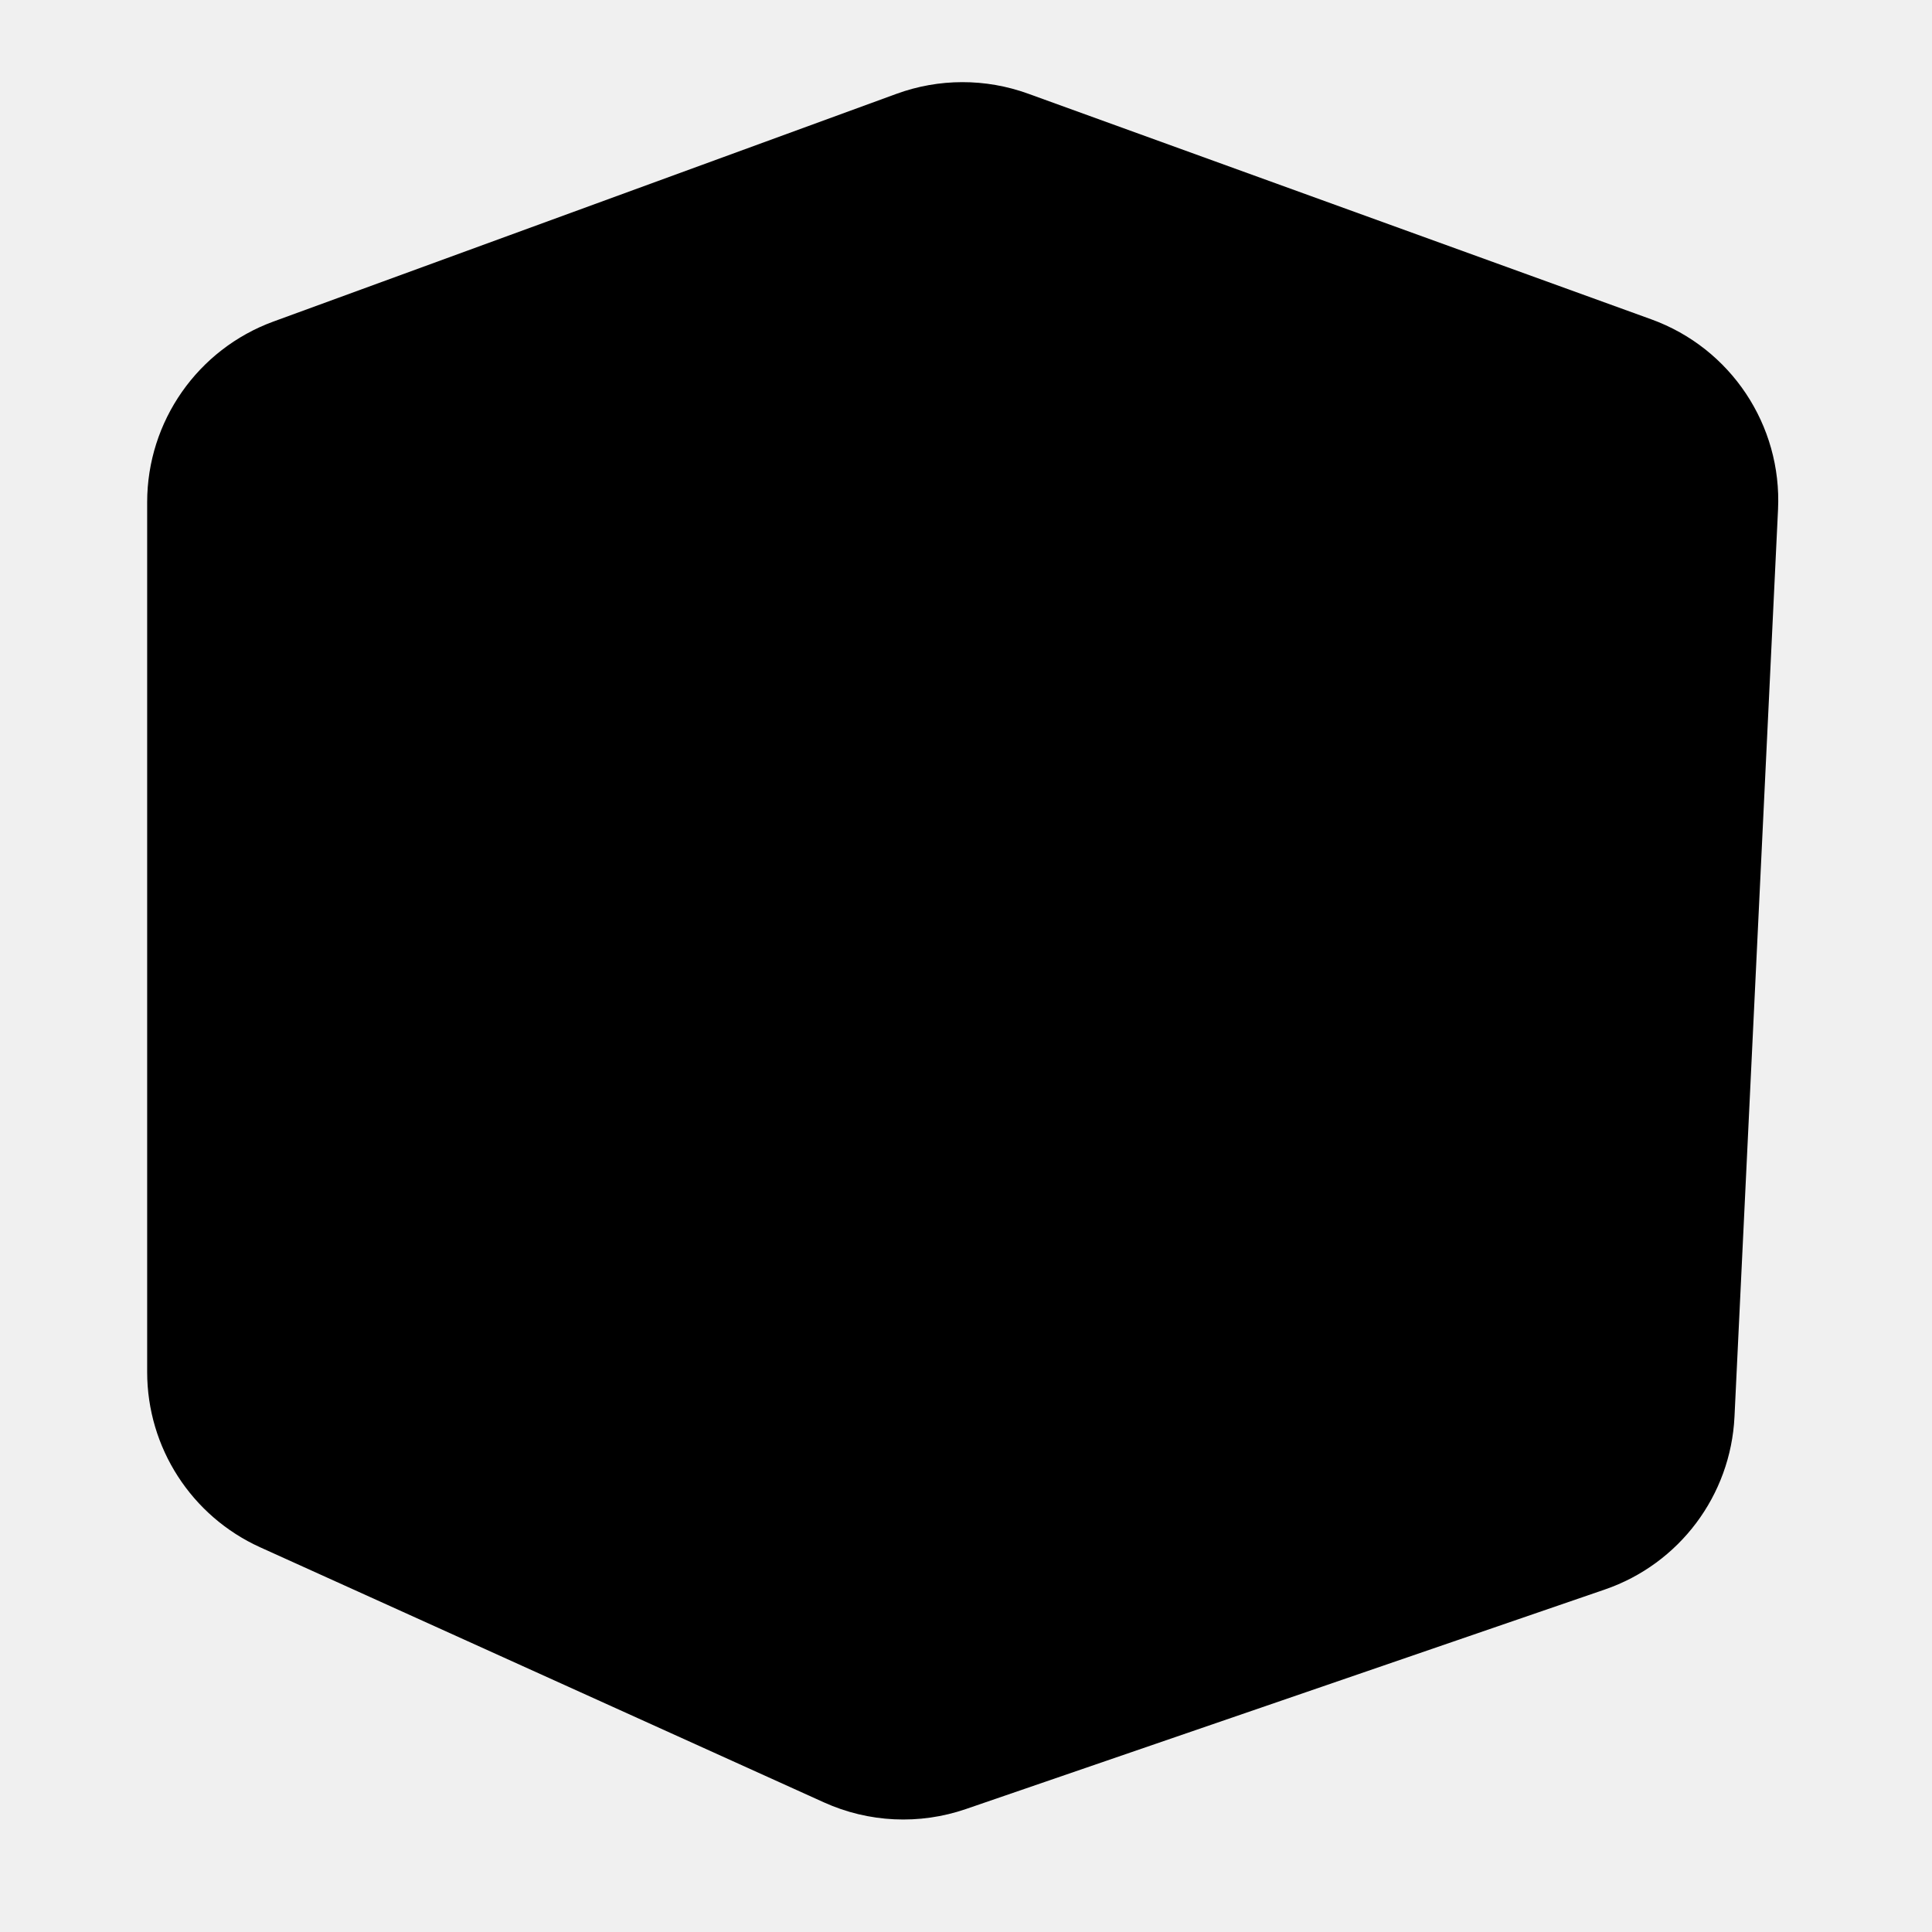
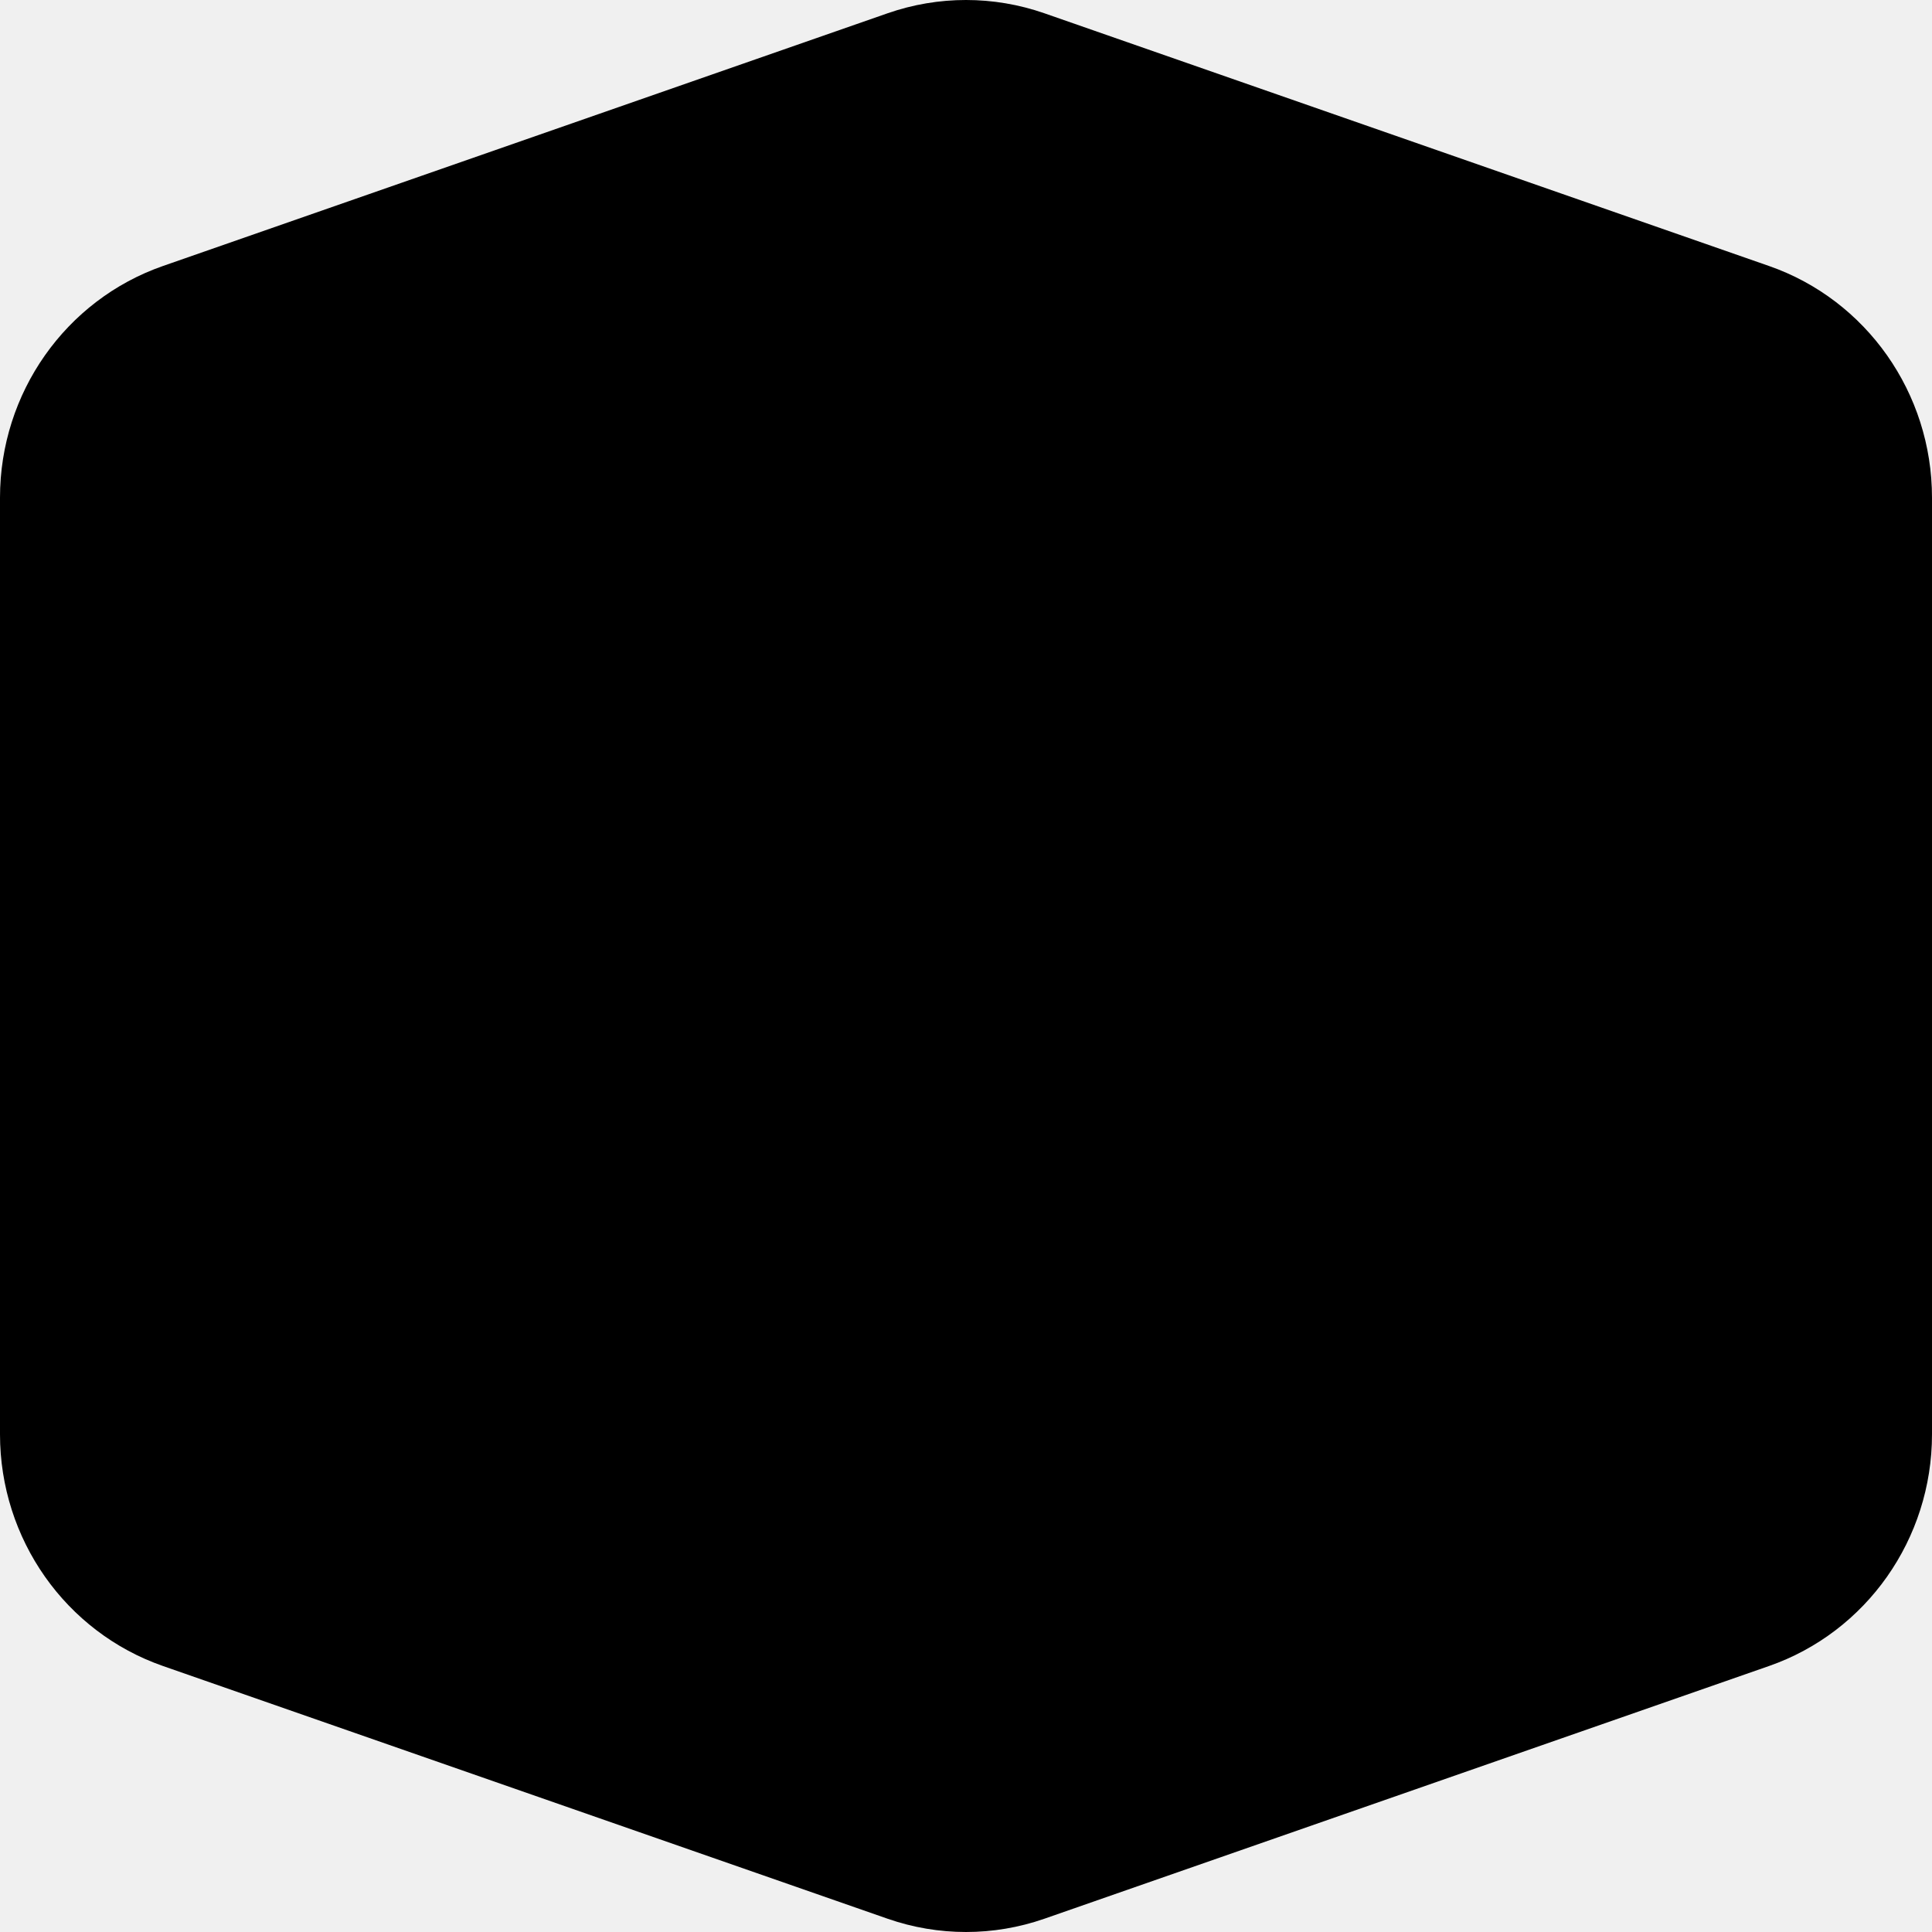
<svg xmlns="http://www.w3.org/2000/svg" width="512" height="512" viewBox="0 0 512 512" fill="none">
-   <path d="M237.574 24.868C248.83 20.755 261.176 20.736 272.444 24.817L437.619 84.628C458.653 92.245 472.269 112.68 471.196 135.025L459.658 375.451C458.657 396.311 445.04 414.453 425.289 421.239L255.955 479.421C243.656 483.647 230.208 483.014 218.359 477.653L68.977 410.063C50.727 401.805 39 383.629 39 363.598V133.1C39 111.684 52.38 92.549 72.494 85.198L237.574 24.868Z" fill="black" />
+   <g clip-path="url(#clip0_597_827)">
+     <path d="M235.194 3.527C248.677 -1.176 263.322 -1.175 276.805 3.527L468.805 70.488C494.648 79.501 512 104.168 512 131.894V380.106C512 407.832 494.648 432.499 468.805 441.512L276.805 508.473C263.322 513.175 248.677 513.176 235.194 508.473L43.195 441.512C17.352 432.499 0 407.832 0 380.106V131.894C0 104.168 17.352 79.501 43.195 70.488L235.194 3.527Z" fill="black" />
+   </g>
+   <defs>
+     <clipPath id="clip0_597_827">
+       <rect width="512" height="512" fill="white" />
+     </clipPath>
+   </defs>
</svg>
